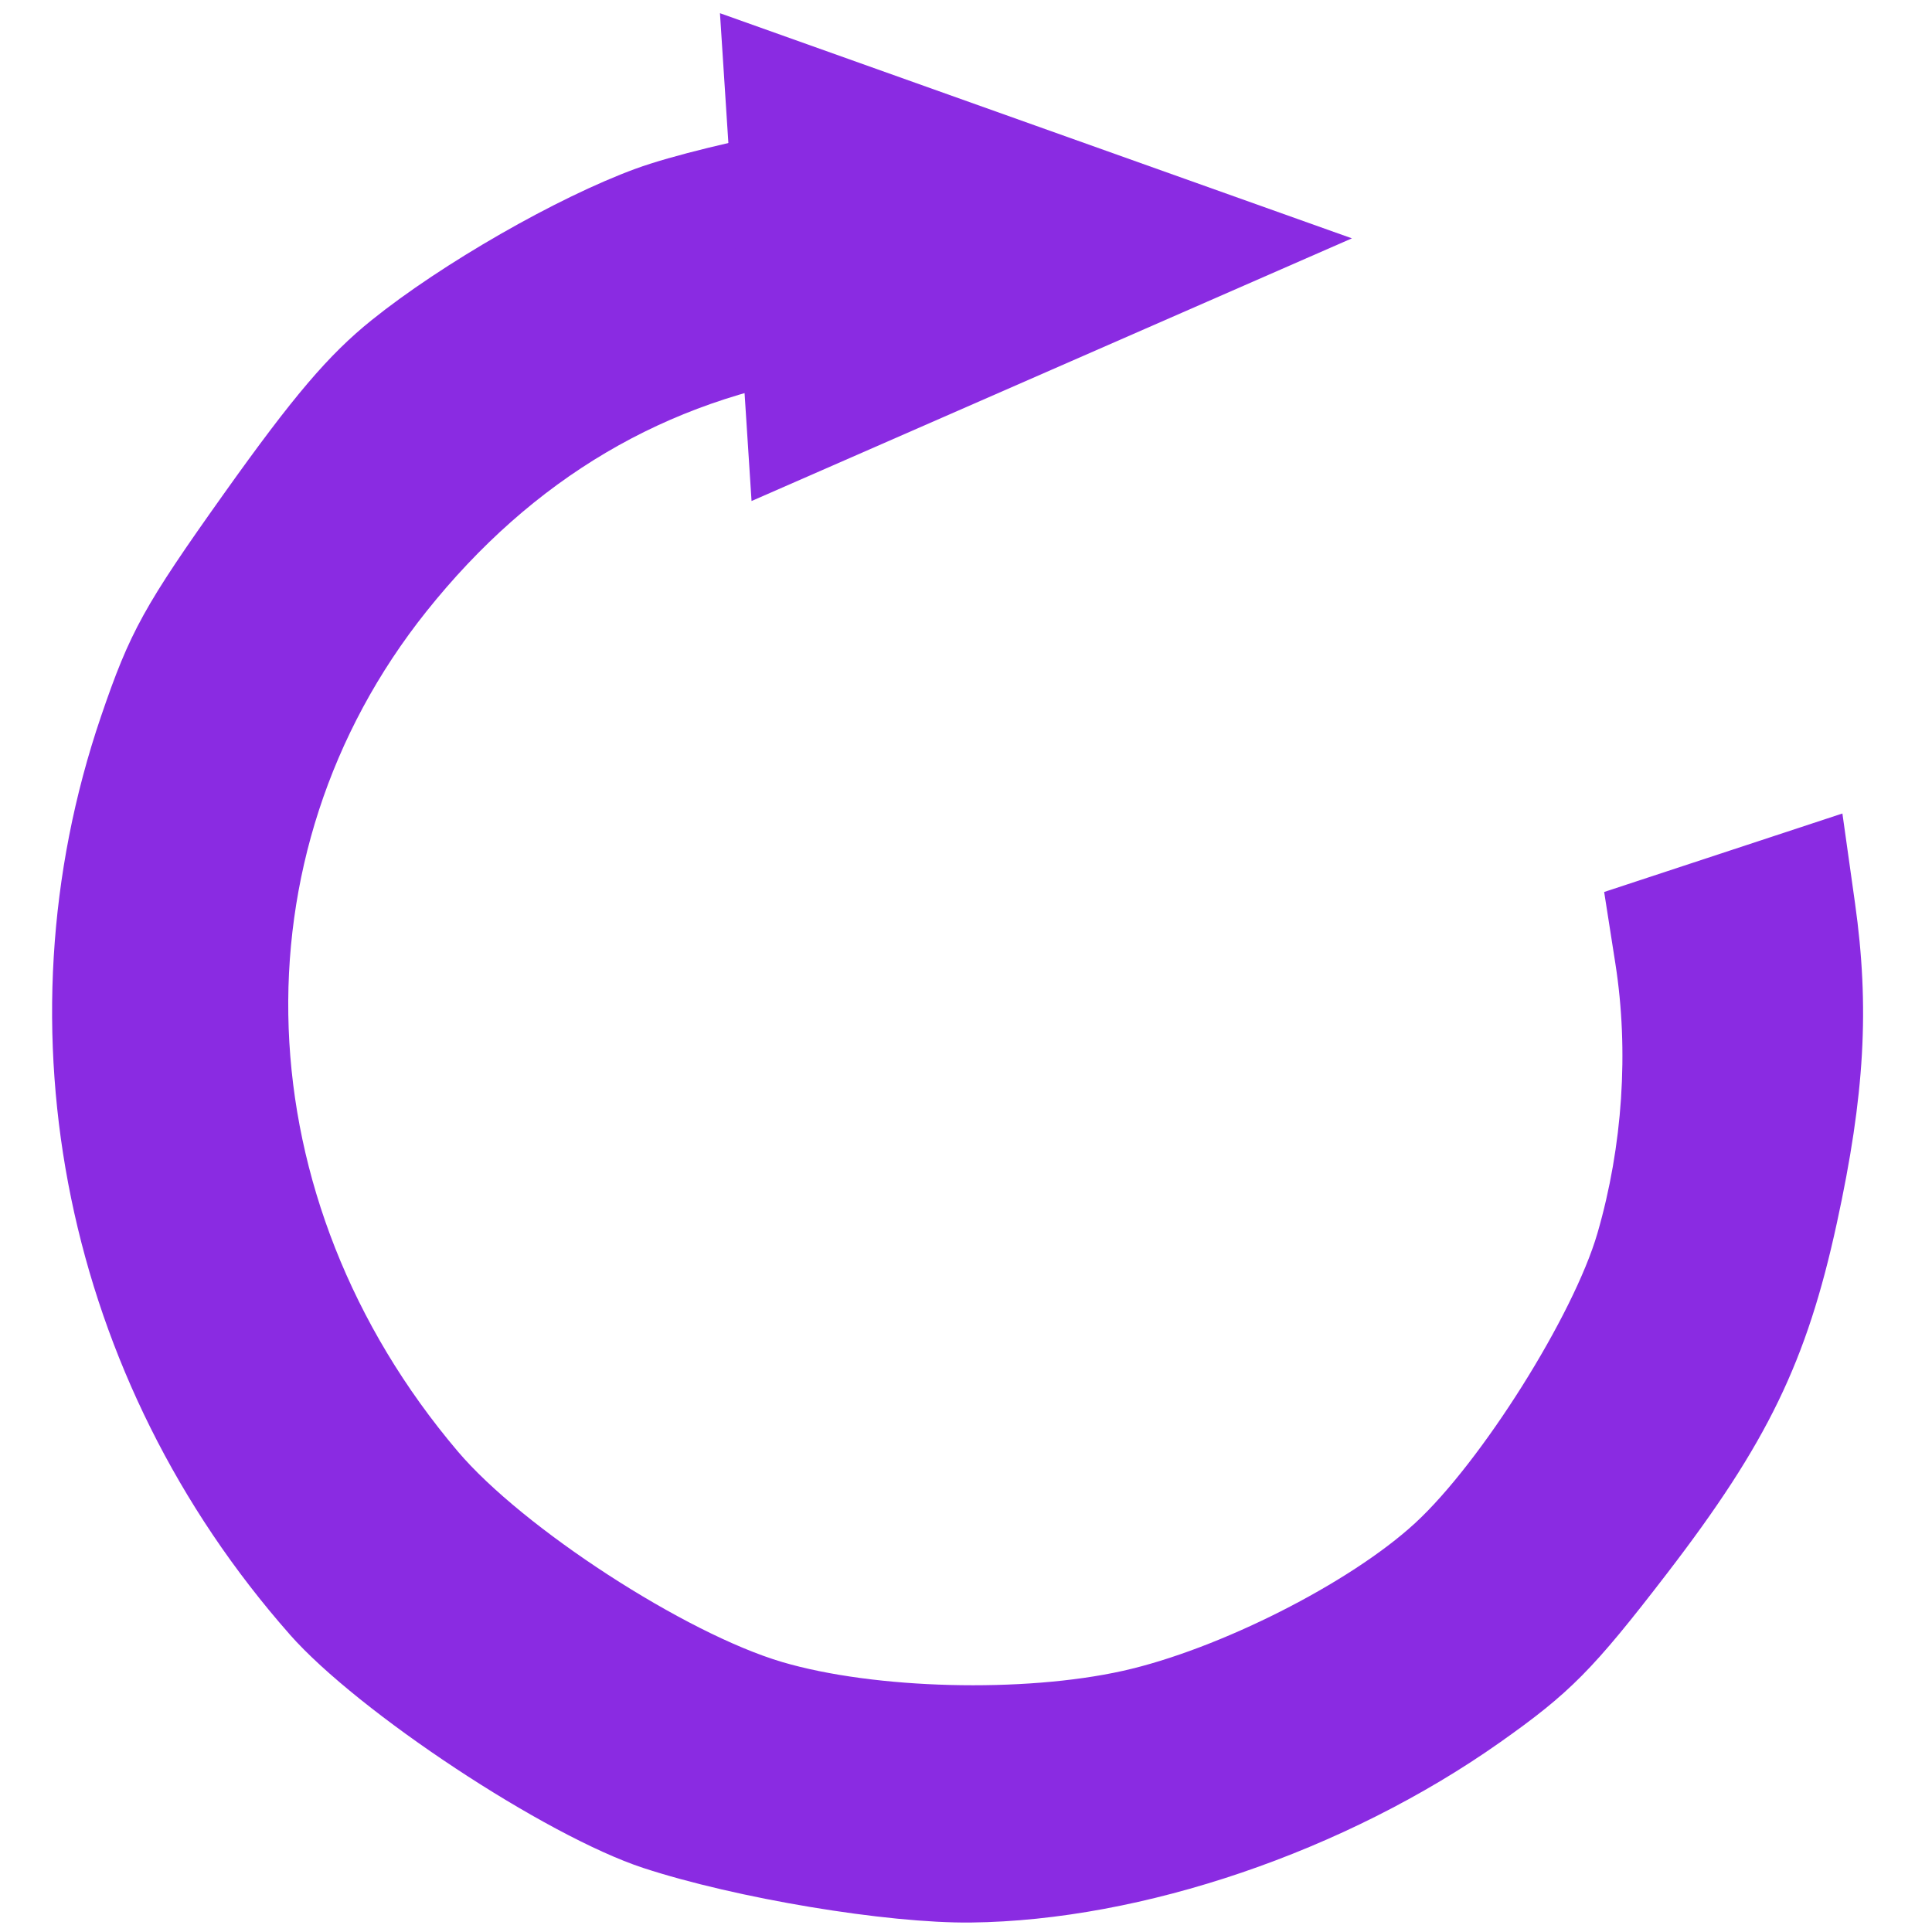
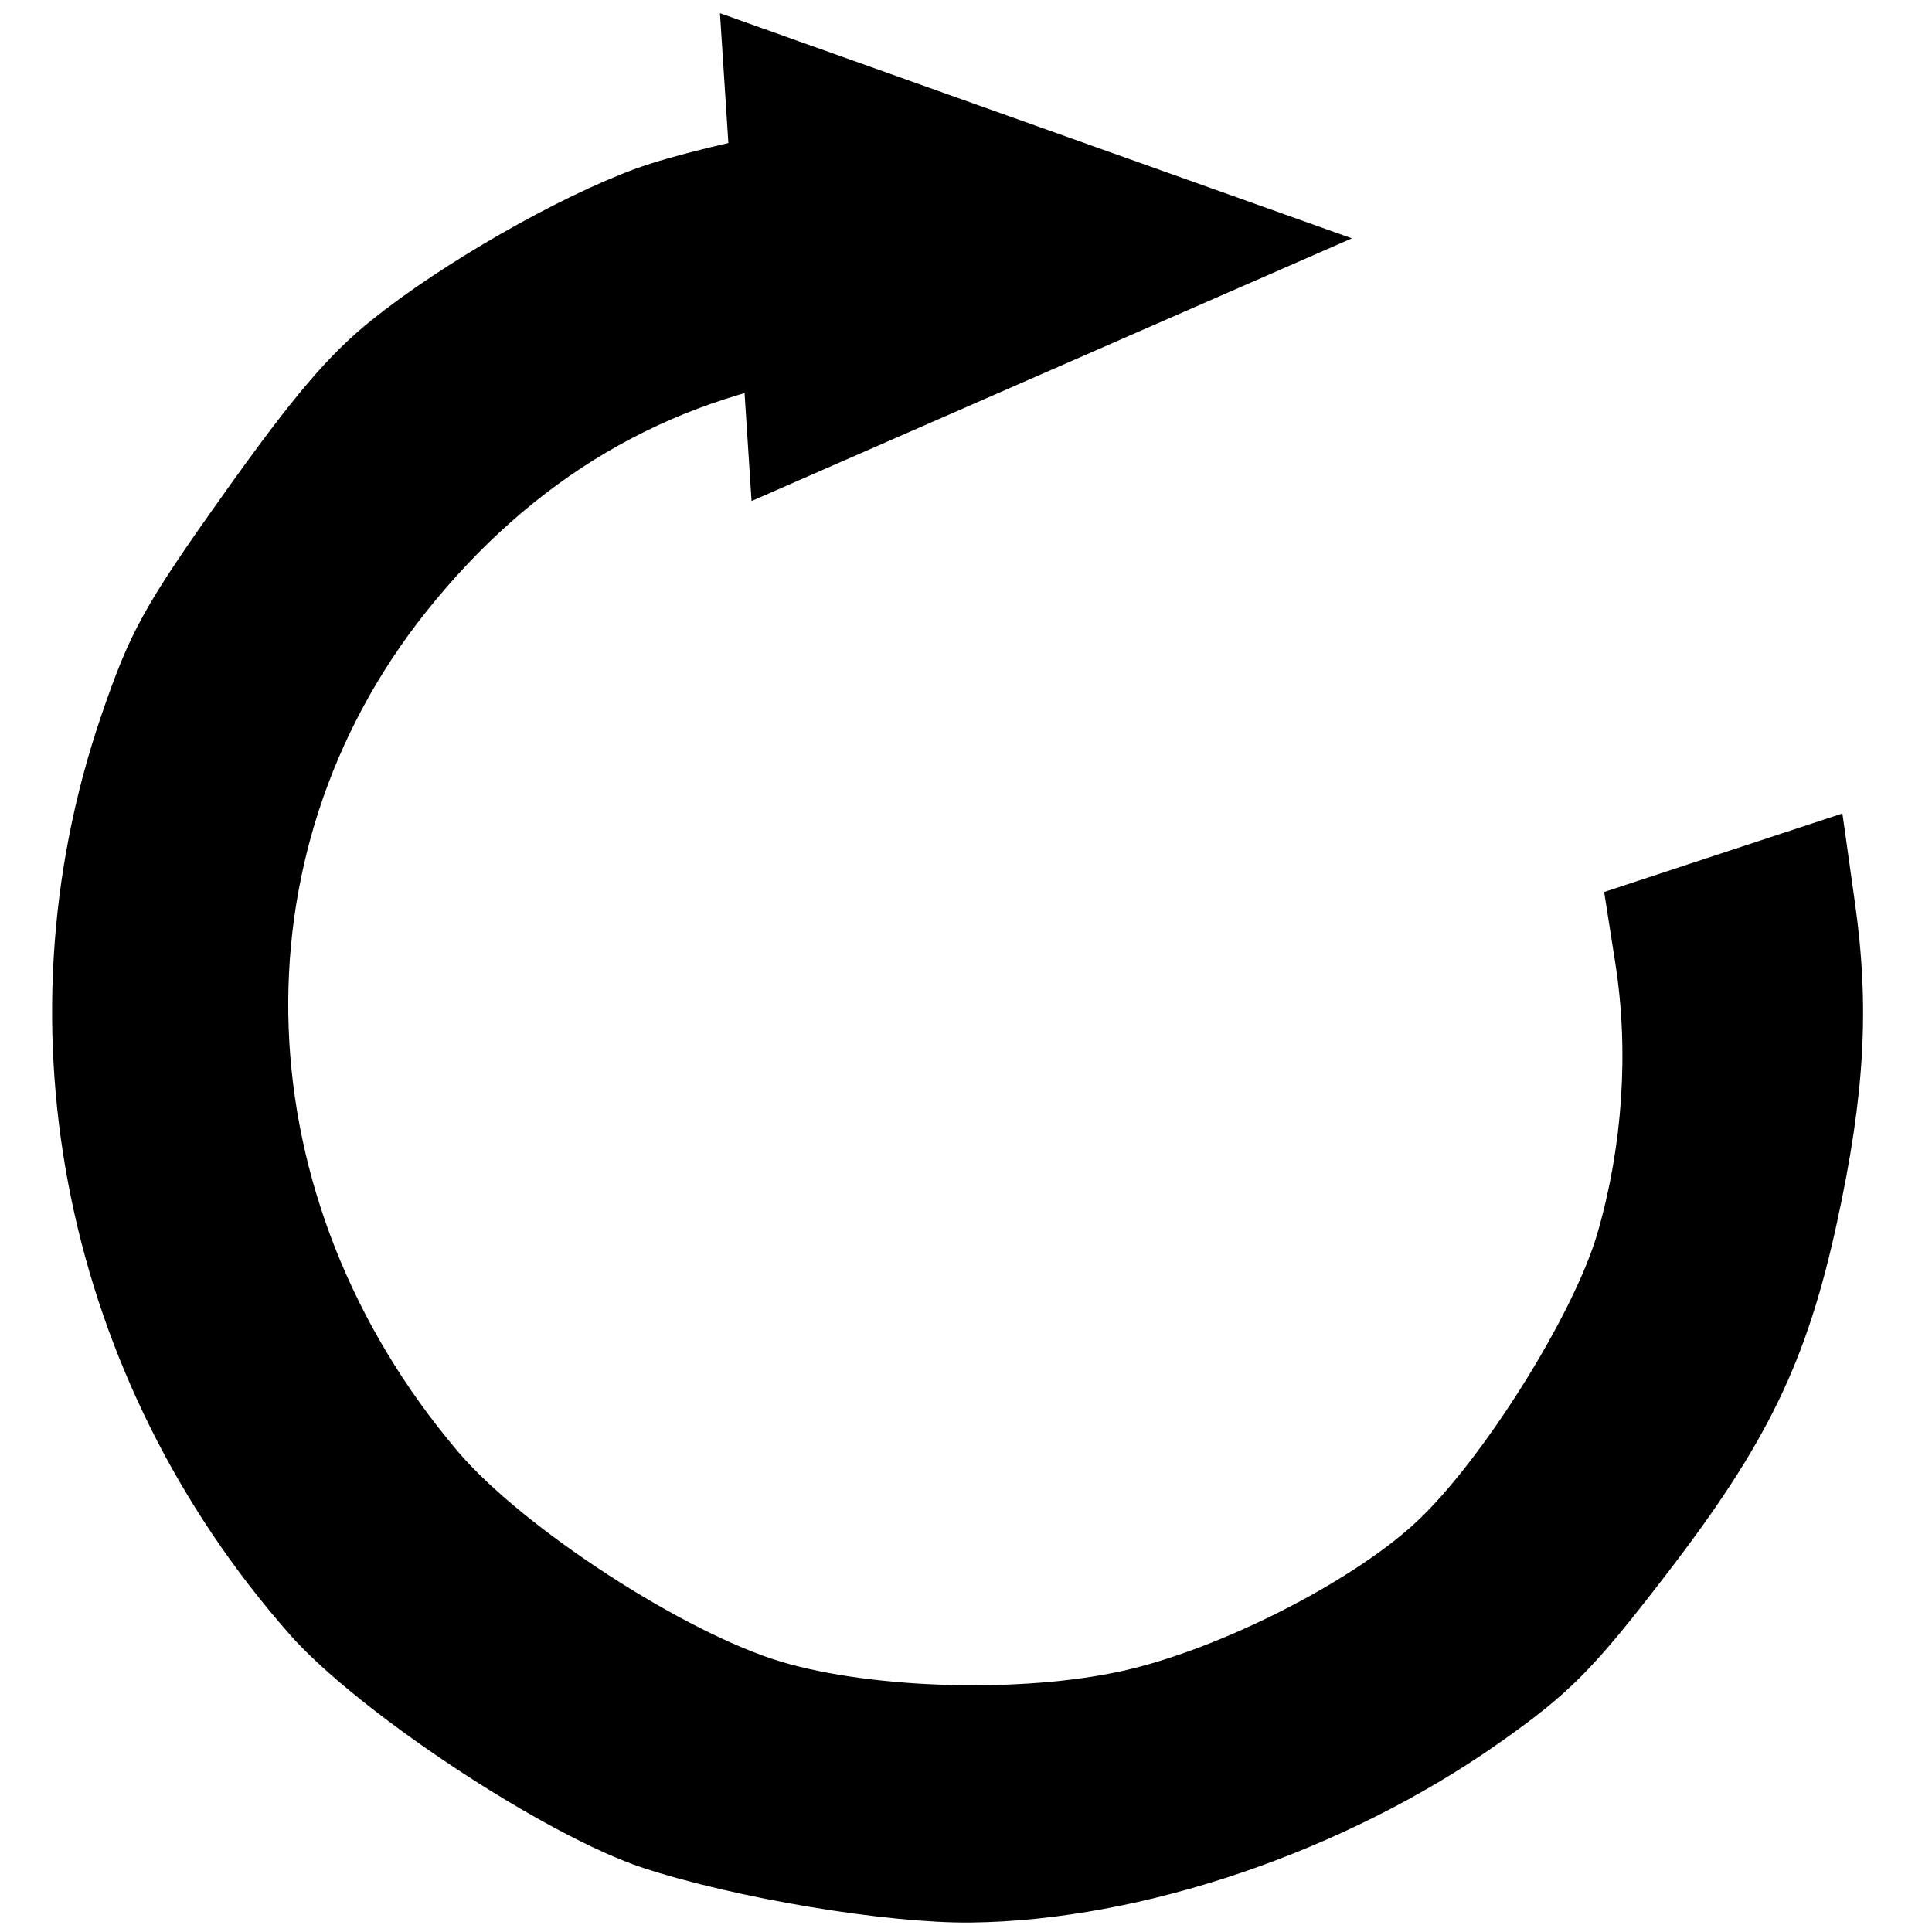
<svg xmlns="http://www.w3.org/2000/svg" width="32" height="32" viewBox="0 0 32 32" id="svg2" version="1.1">
  <defs id="defs4" />
  <g id="layer1" transform="translate(0,-1020.362)">
-     <path style="fill:#8a2be2;fill-opacity:1;stroke:none;stroke-width:1px;stroke-linecap:butt;stroke-linejoin:miter;stroke-opacity:1" d="m 4.798,1047.432 c -3.712,-4.209 -4.901,-9.993 -3.125,-15.204 0.479,-1.405 0.715,-1.833 2.043,-3.699 1.142,-1.604 1.726,-2.291 2.44,-2.865 1.16,-0.934 3.074,-2.032 4.371,-2.507 1.195,-0.438 4.451,-1.055 4.683,-0.888 0.154,0.11 0.036,3.779 -0.128,4.009 -0.039,0.054 -0.669,0.19 -1.399,0.301 -2.658,0.405 -4.861,1.706 -6.62,3.91 -3.234,4.052 -3.023,9.734 0.518,13.911 1.075,1.269 3.768,3.017 5.376,3.491 1.527,0.45 3.995,0.513 5.644,0.145 1.584,-0.354 3.755,-1.451 4.836,-2.445 1.094,-1.006 2.627,-3.443 3.022,-4.804 0.418,-1.442 0.523,-3.019 0.297,-4.463 l -0.186,-1.188 1.973,-0.65 1.973,-0.65 0.209,1.486 c 0.243,1.728 0.161,3.175 -0.301,5.298 -0.499,2.298 -1.152,3.643 -2.818,5.81 -1.22,1.587 -1.602,1.973 -2.763,2.792 -2.559,1.805 -5.926,2.951 -8.76,2.983 -1.396,0.016 -3.896,-0.401 -5.429,-0.904 -1.619,-0.532 -4.72,-2.58 -5.855,-3.867 z" id="path4247" />
-     <path style="opacity:1;fill:#8a2be2;fill-opacity:1;stroke:none;stroke-opacity:1" id="path4249" d="m 20.446,1022.719 -1.856,6.65 -4.831,-4.932 -4.831,-4.932 6.687,-1.718 6.687,-1.718 z" transform="matrix(0.6361802,0.3909166,-0.5701123,0.4362183,587.4773,572.3637)" />
+     <path style="fill:#000000;fill-opacity:1;stroke:none;stroke-width:1px;stroke-linecap:butt;stroke-linejoin:miter;stroke-opacity:1" d="m 4.798,1047.432 c -3.712,-4.209 -4.901,-9.993 -3.125,-15.204 0.479,-1.405 0.715,-1.833 2.043,-3.699 1.142,-1.604 1.726,-2.291 2.44,-2.865 1.16,-0.934 3.074,-2.032 4.371,-2.507 1.195,-0.438 4.451,-1.055 4.683,-0.888 0.154,0.11 0.036,3.779 -0.128,4.009 -0.039,0.054 -0.669,0.19 -1.399,0.301 -2.658,0.405 -4.861,1.706 -6.62,3.91 -3.234,4.052 -3.023,9.734 0.518,13.911 1.075,1.269 3.768,3.017 5.376,3.491 1.527,0.45 3.995,0.513 5.644,0.145 1.584,-0.354 3.755,-1.451 4.836,-2.445 1.094,-1.006 2.627,-3.443 3.022,-4.804 0.418,-1.442 0.523,-3.019 0.297,-4.463 l -0.186,-1.188 1.973,-0.65 1.973,-0.65 0.209,1.486 c 0.243,1.728 0.161,3.175 -0.301,5.298 -0.499,2.298 -1.152,3.643 -2.818,5.81 -1.22,1.587 -1.602,1.973 -2.763,2.792 -2.559,1.805 -5.926,2.951 -8.76,2.983 -1.396,0.016 -3.896,-0.401 -5.429,-0.904 -1.619,-0.532 -4.72,-2.58 -5.855,-3.867 z" id="path4247" />
+     <path style="opacity:1;fill:#000000;fill-opacity:1;stroke:none;stroke-opacity:1" id="path4249" d="m 20.446,1022.719 -1.856,6.65 -4.831,-4.932 -4.831,-4.932 6.687,-1.718 6.687,-1.718 z" transform="matrix(0.6361802,0.3909166,-0.5701123,0.4362183,587.4773,572.3637)" />
  </g>
</svg>
